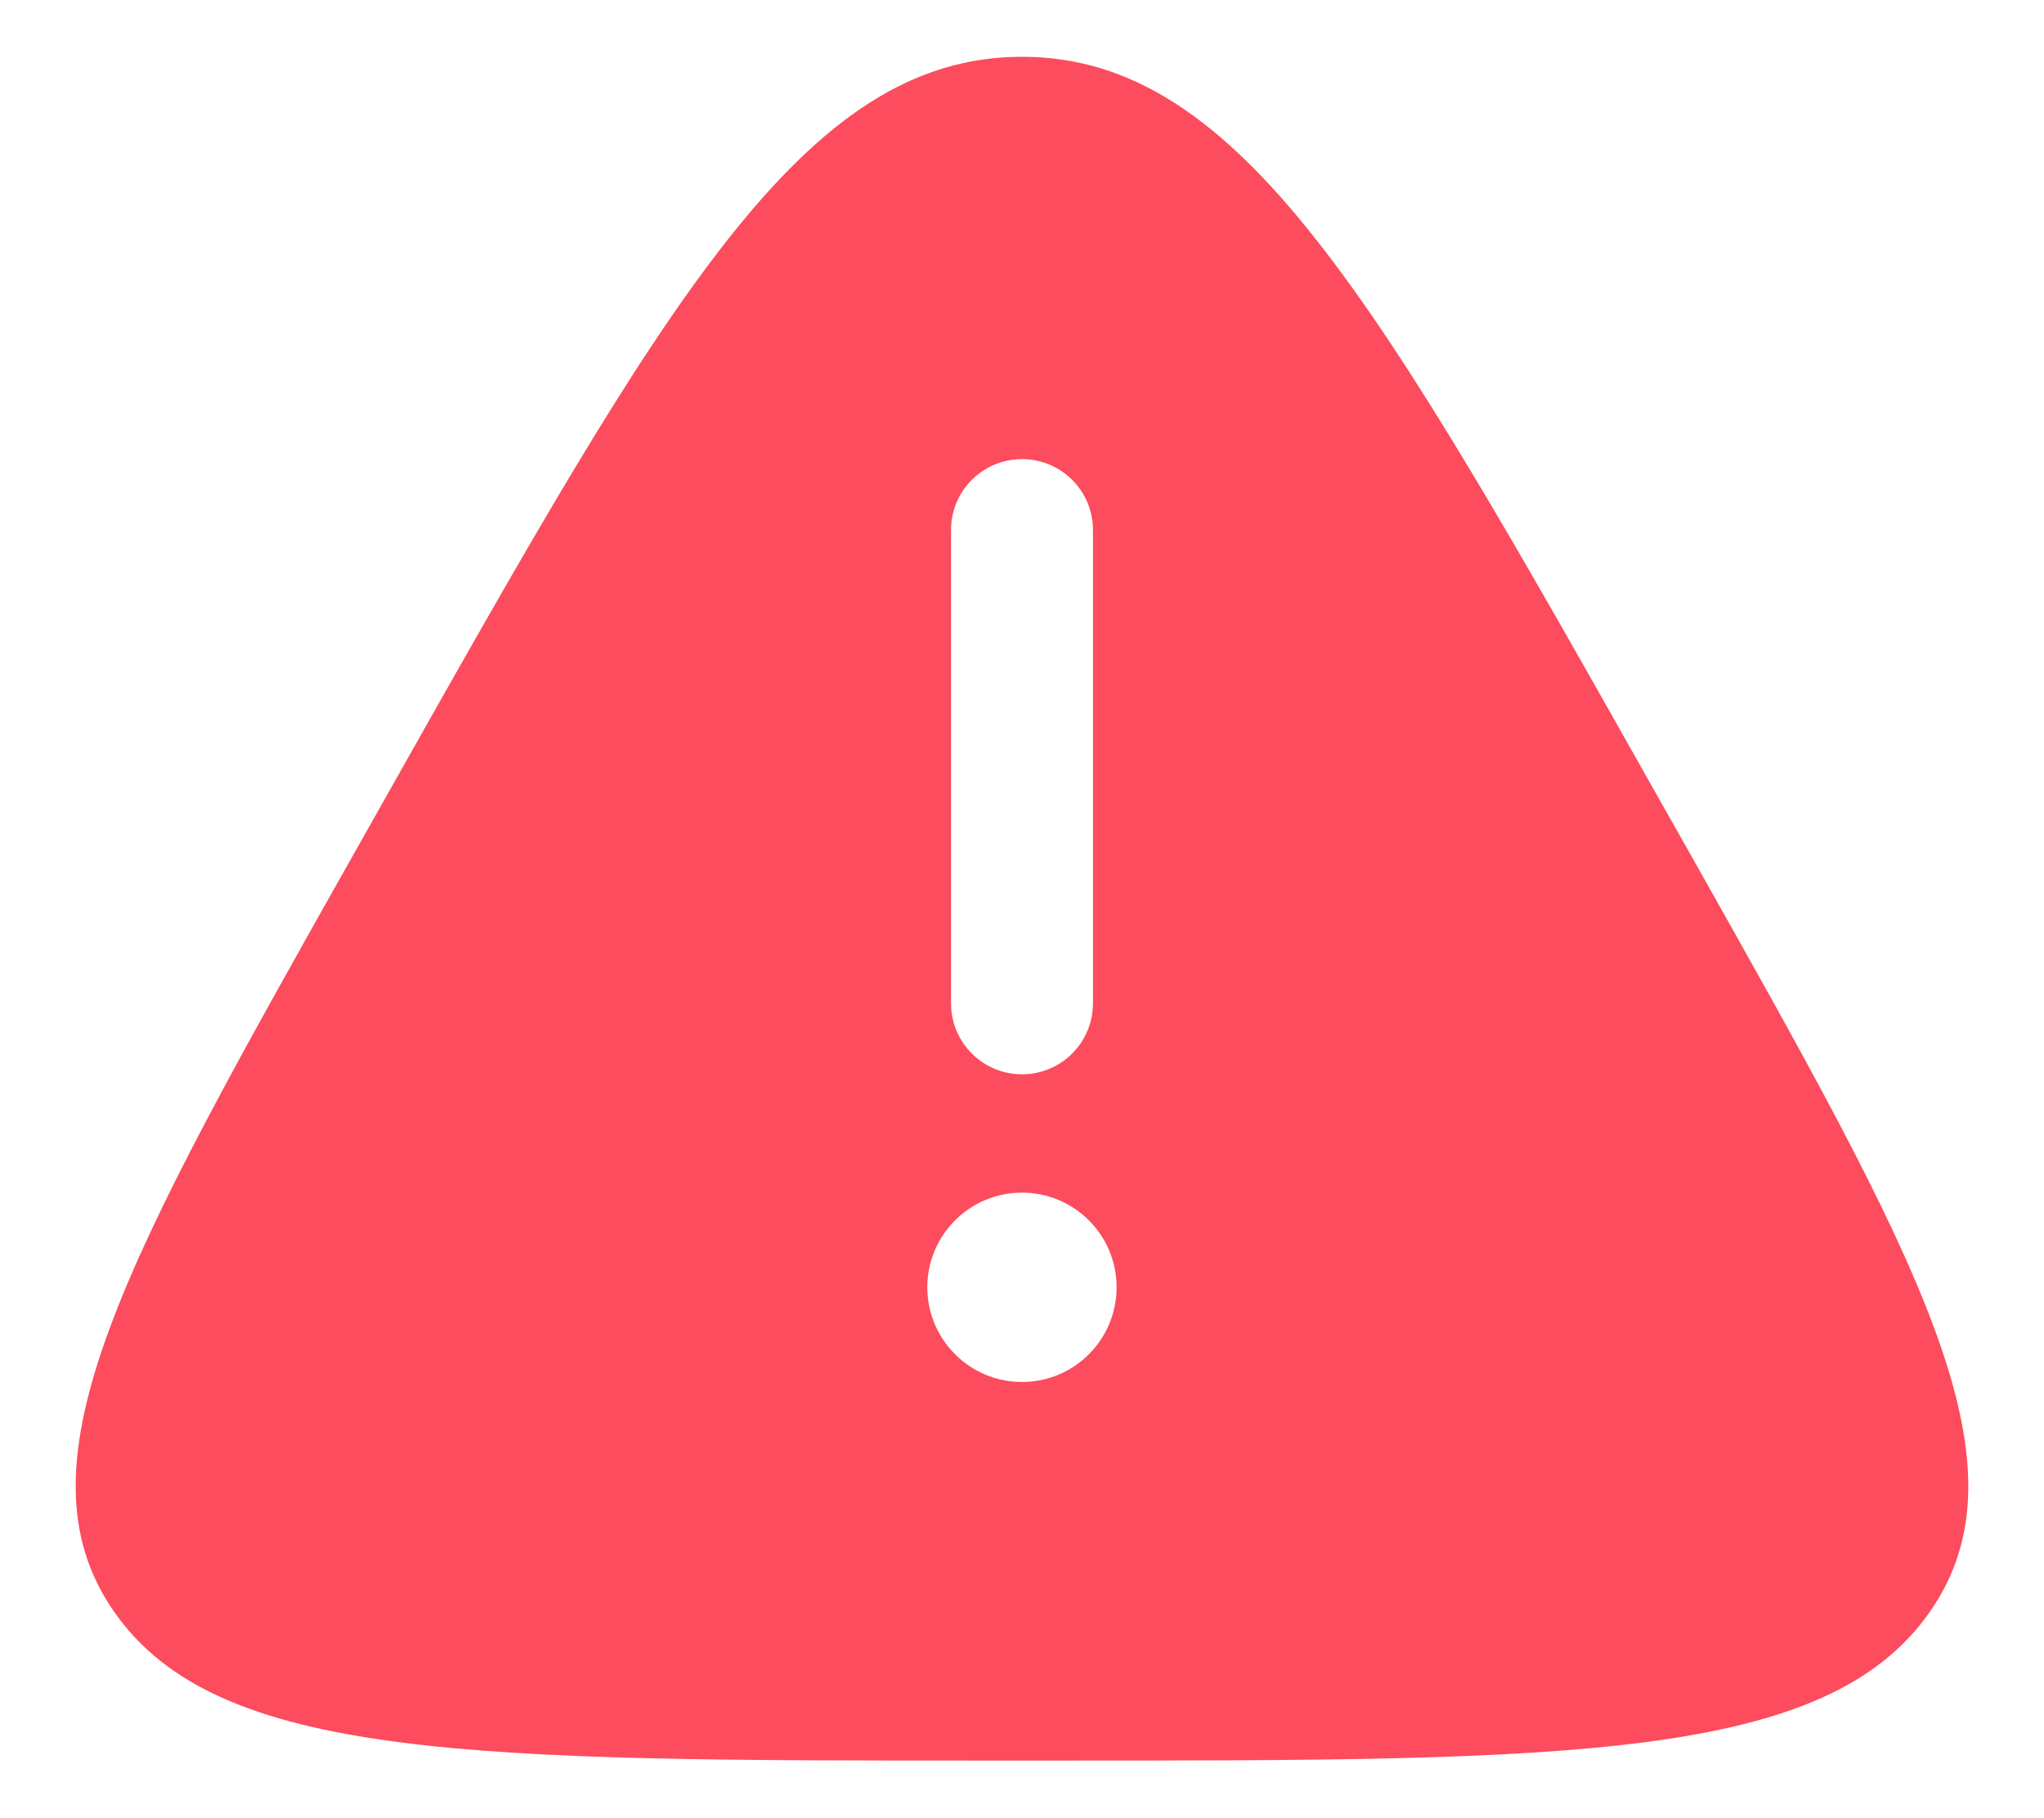
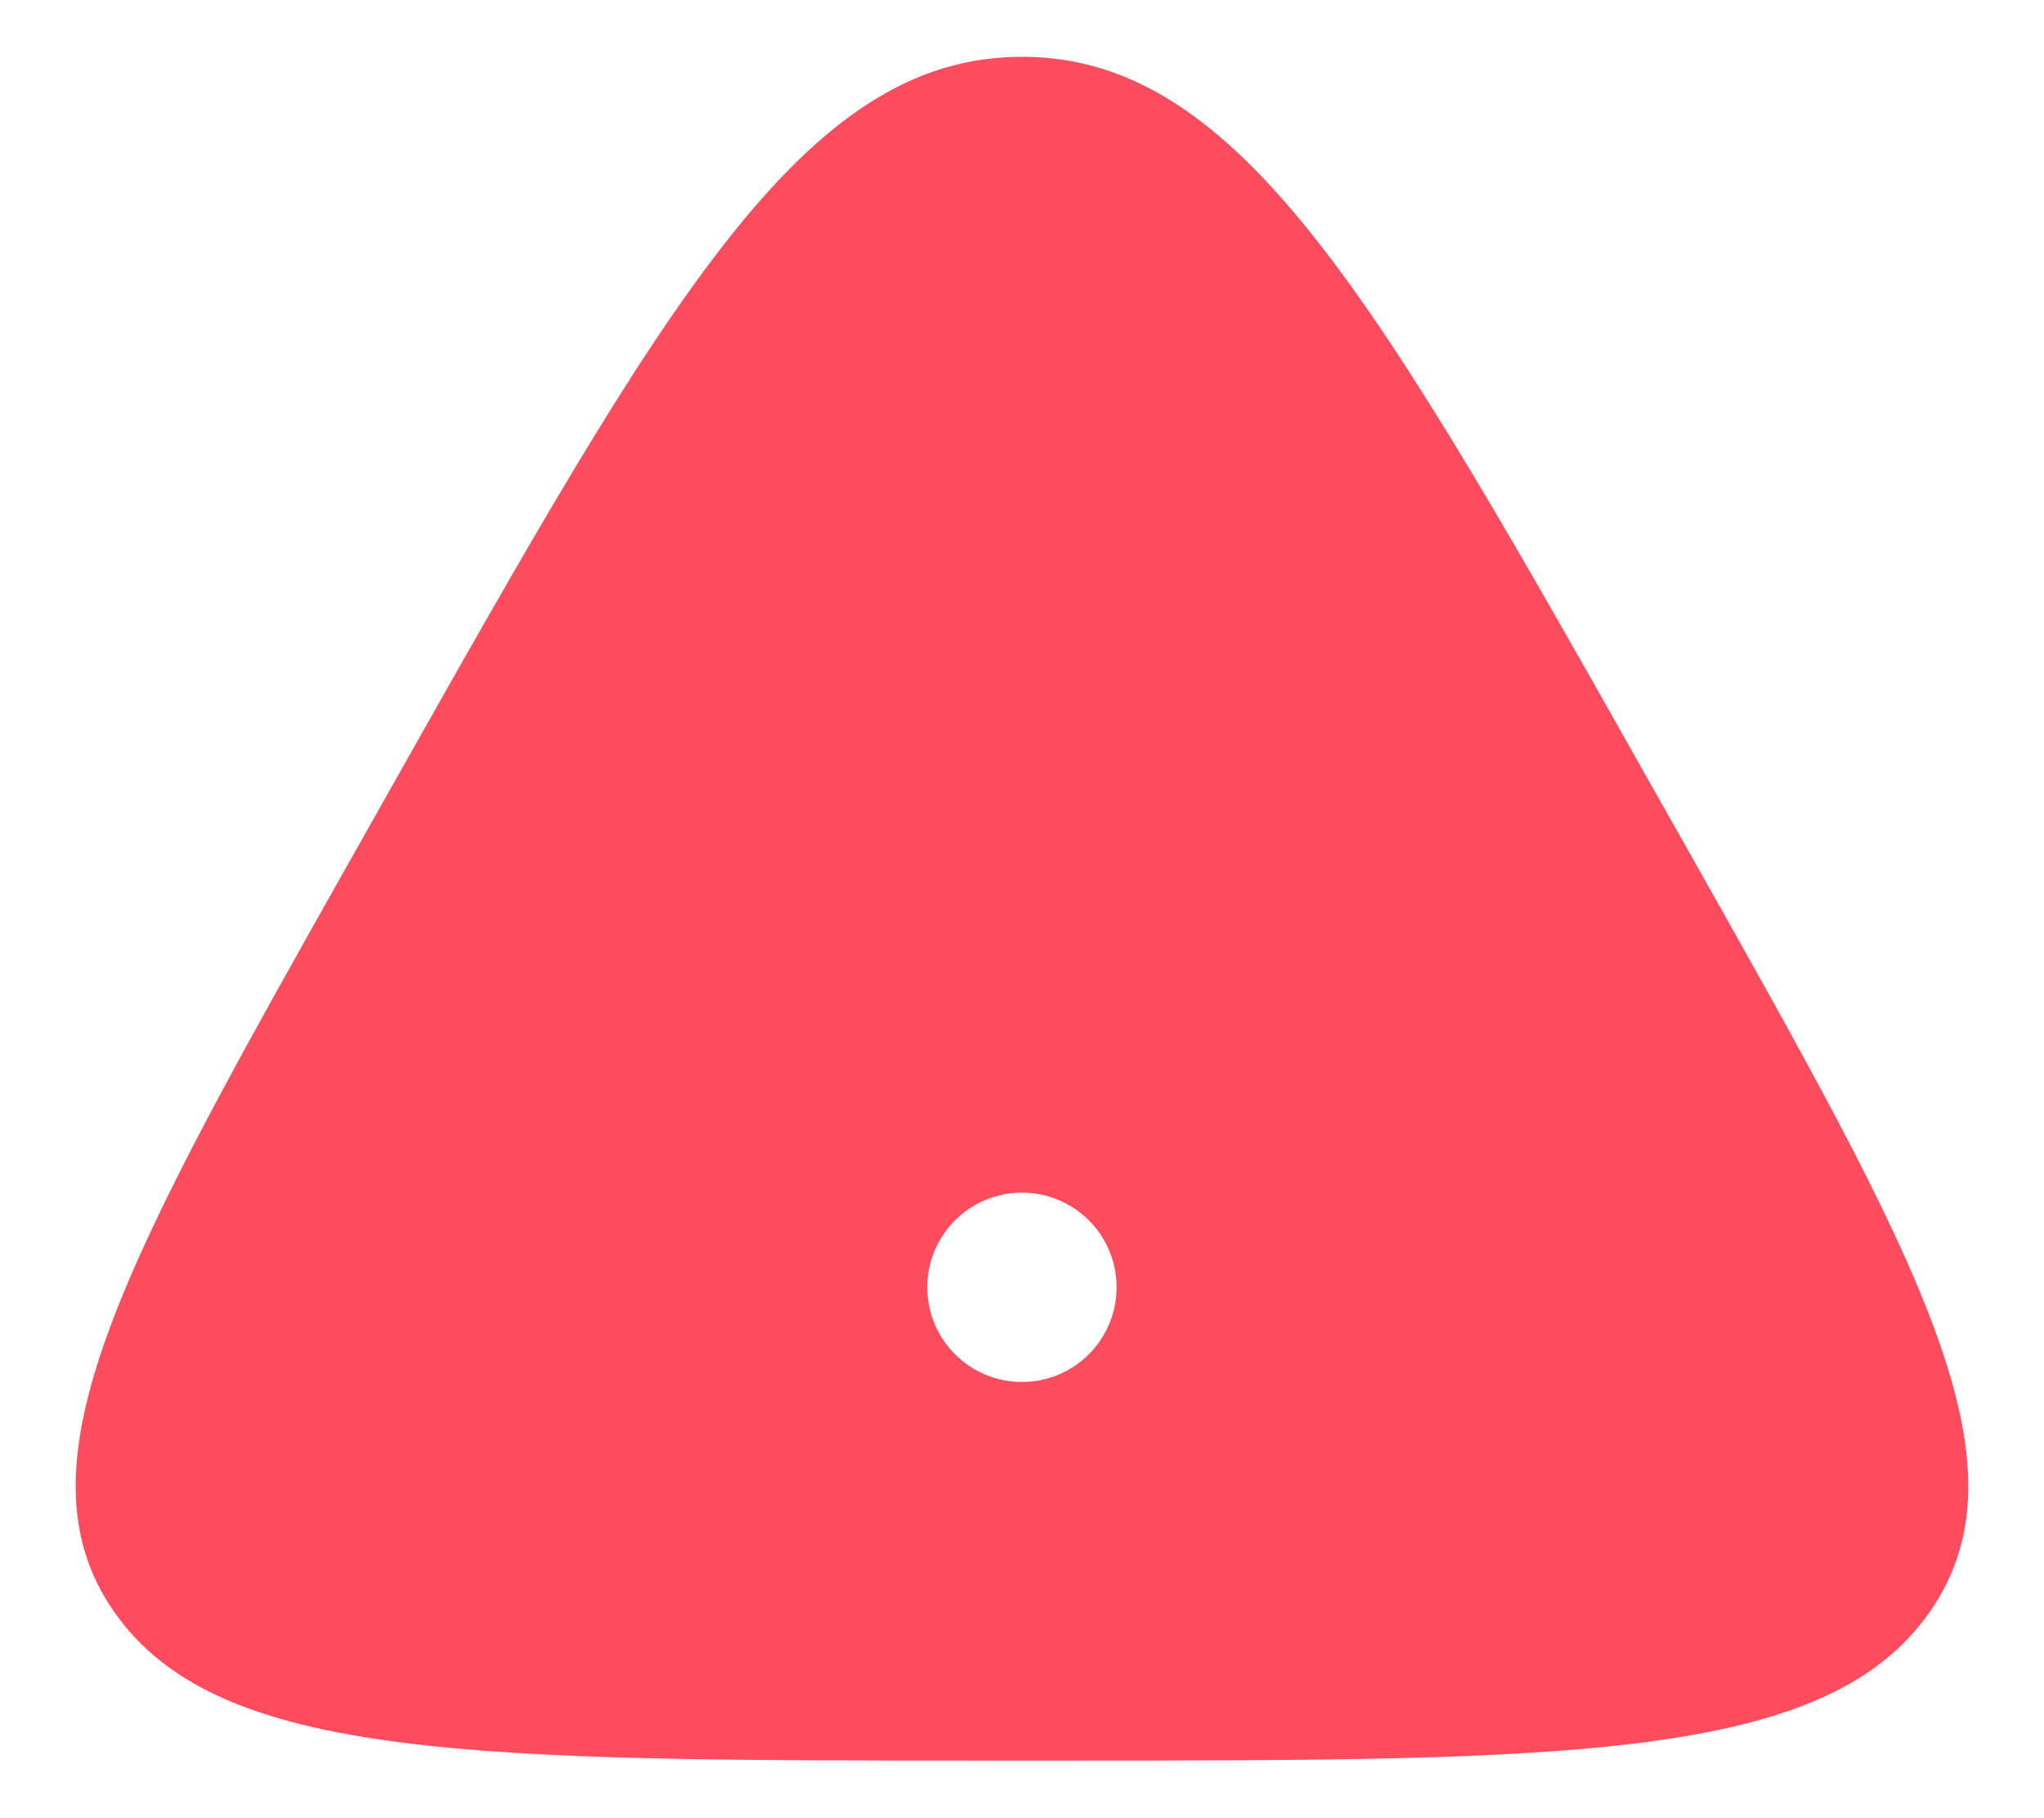
<svg xmlns="http://www.w3.org/2000/svg" width="18" height="16" viewBox="0 0 18 16" fill="none">
-   <path fill-rule="evenodd" clip-rule="evenodd" d="M3.426 6.968C5.858 2.656 7.074 0.5 9 0.5C10.925 0.5 12.141 2.656 14.573 6.968L14.877 7.505C16.897 11.088 17.908 12.88 16.995 14.19C16.081 15.5 13.822 15.5 9.303 15.5H8.697C4.178 15.5 1.918 15.5 1.005 14.19C0.092 12.88 1.102 11.088 3.123 7.505L3.426 6.968ZM9 4.042C9.345 4.042 9.625 4.321 9.625 4.667V8.833C9.625 9.179 9.345 9.458 9 9.458C8.655 9.458 8.375 9.179 8.375 8.833V4.667C8.375 4.321 8.655 4.042 9 4.042ZM9 12.167C9.46 12.167 9.833 11.794 9.833 11.333C9.833 10.873 9.46 10.5 9 10.5C8.54 10.5 8.166 10.873 8.166 11.333C8.166 11.794 8.54 12.167 9 12.167Z" fill="#FC4C5D" />
+   <path fillrule="evenodd" cliprule="evenodd" d="M3.426 6.968C5.858 2.656 7.074 0.5 9 0.5C10.925 0.5 12.141 2.656 14.573 6.968L14.877 7.505C16.897 11.088 17.908 12.88 16.995 14.19C16.081 15.5 13.822 15.5 9.303 15.5H8.697C4.178 15.5 1.918 15.5 1.005 14.19C0.092 12.88 1.102 11.088 3.123 7.505L3.426 6.968ZM9 4.042C9.345 4.042 9.625 4.321 9.625 4.667V8.833C9.625 9.179 9.345 9.458 9 9.458C8.655 9.458 8.375 9.179 8.375 8.833V4.667C8.375 4.321 8.655 4.042 9 4.042ZM9 12.167C9.46 12.167 9.833 11.794 9.833 11.333C9.833 10.873 9.46 10.5 9 10.5C8.54 10.5 8.166 10.873 8.166 11.333C8.166 11.794 8.54 12.167 9 12.167Z" fill="#FC4C5D" />
</svg>
